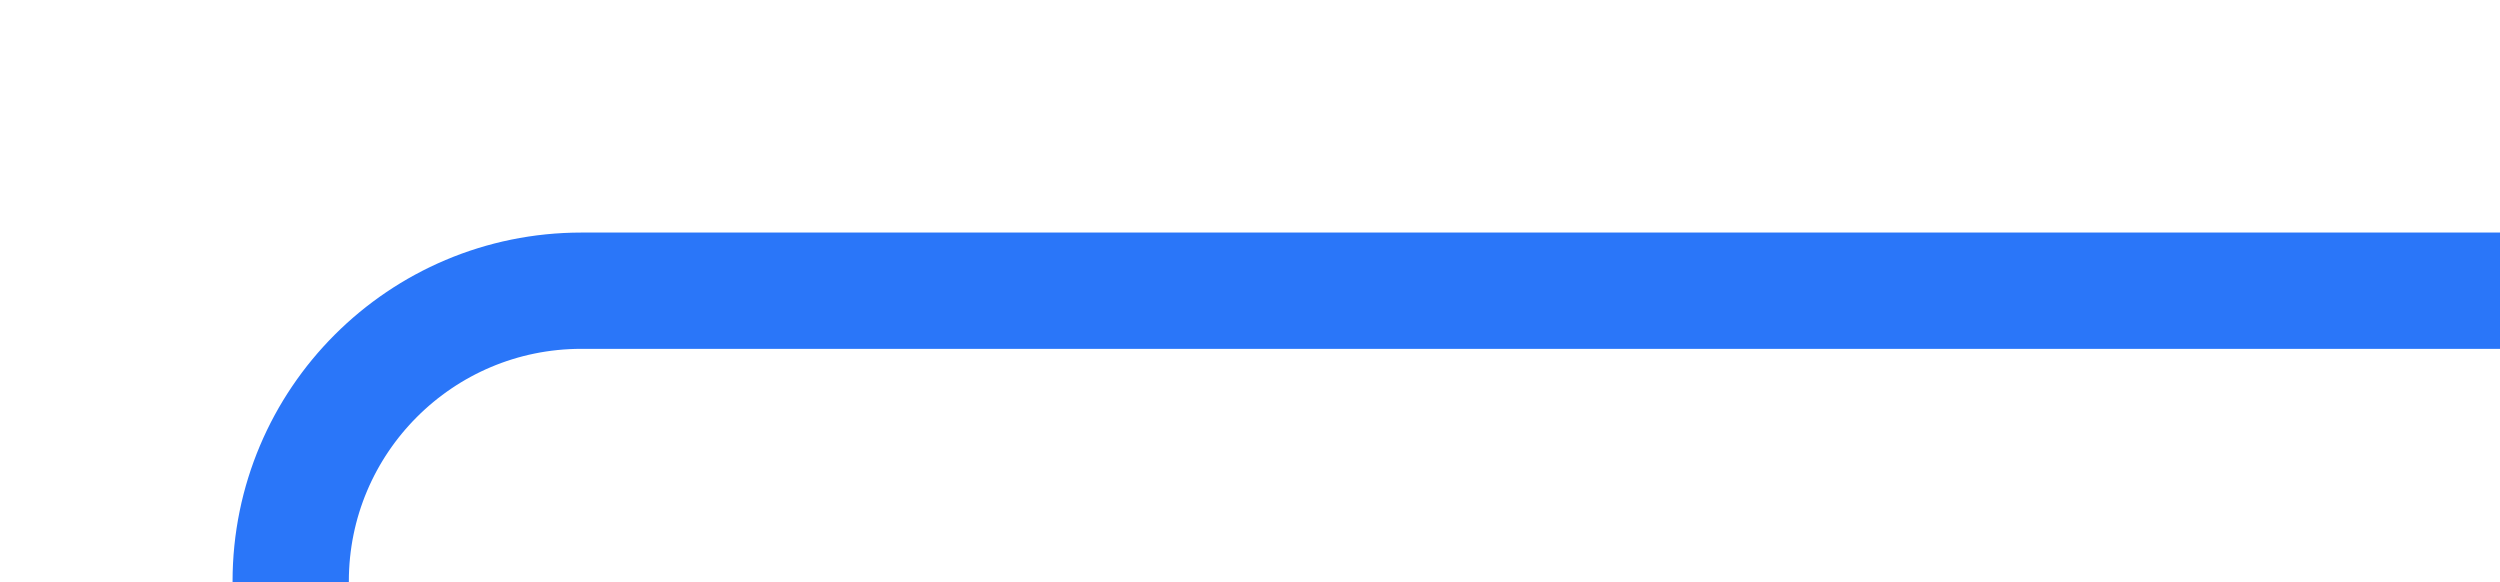
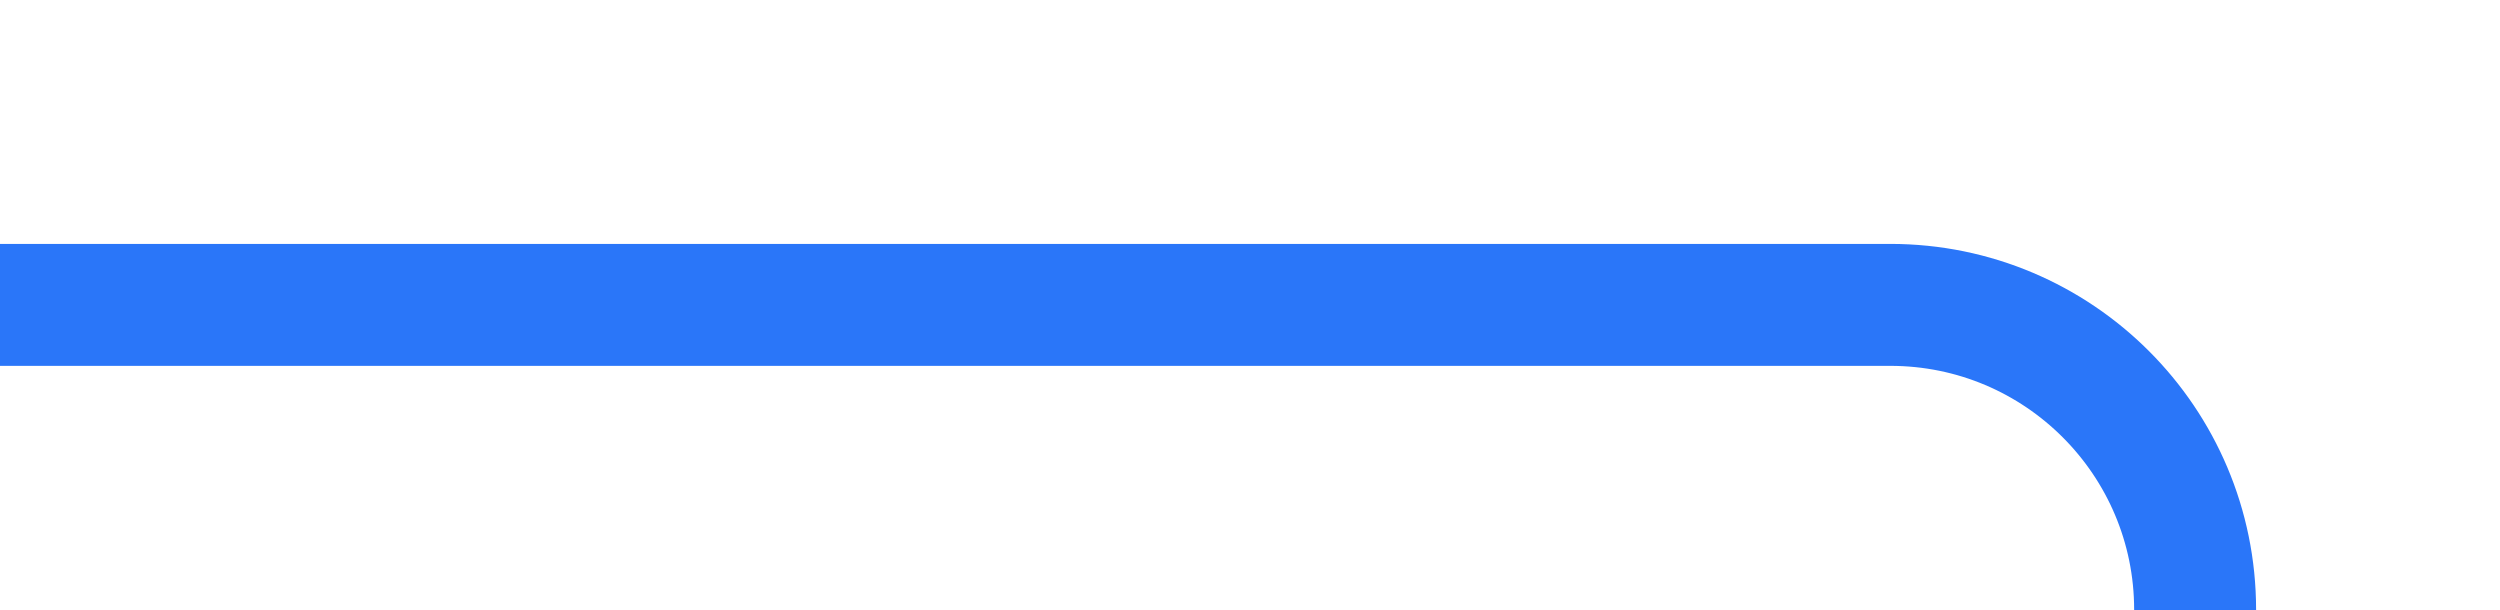
- <svg xmlns="http://www.w3.org/2000/svg" version="1.1" width="43px" height="10px" preserveAspectRatio="xMinYMid meet" viewBox="435 1248  43 8">
-   <path d="M 408 1380  L 435 1380  A 5 5 0 0 0 440 1375 L 440 1257  A 5 5 0 0 1 445 1252 L 478 1252  " stroke-width="2" stroke="#2a76f9" fill="none" />
+ <svg xmlns="http://www.w3.org/2000/svg" version="1.1" width="41px" height="10px" preserveAspectRatio="xMinYMid meet" viewBox="1322 1248  41 8">
+   <path d="M 1395 1314  L 1363 1314  A 5 5 0 0 1 1358 1309 L 1358 1257  A 5 5 0 0 0 1353 1252 L 1322 1252  " stroke-width="2" stroke="#2a76f9" fill="none" />
</svg>
